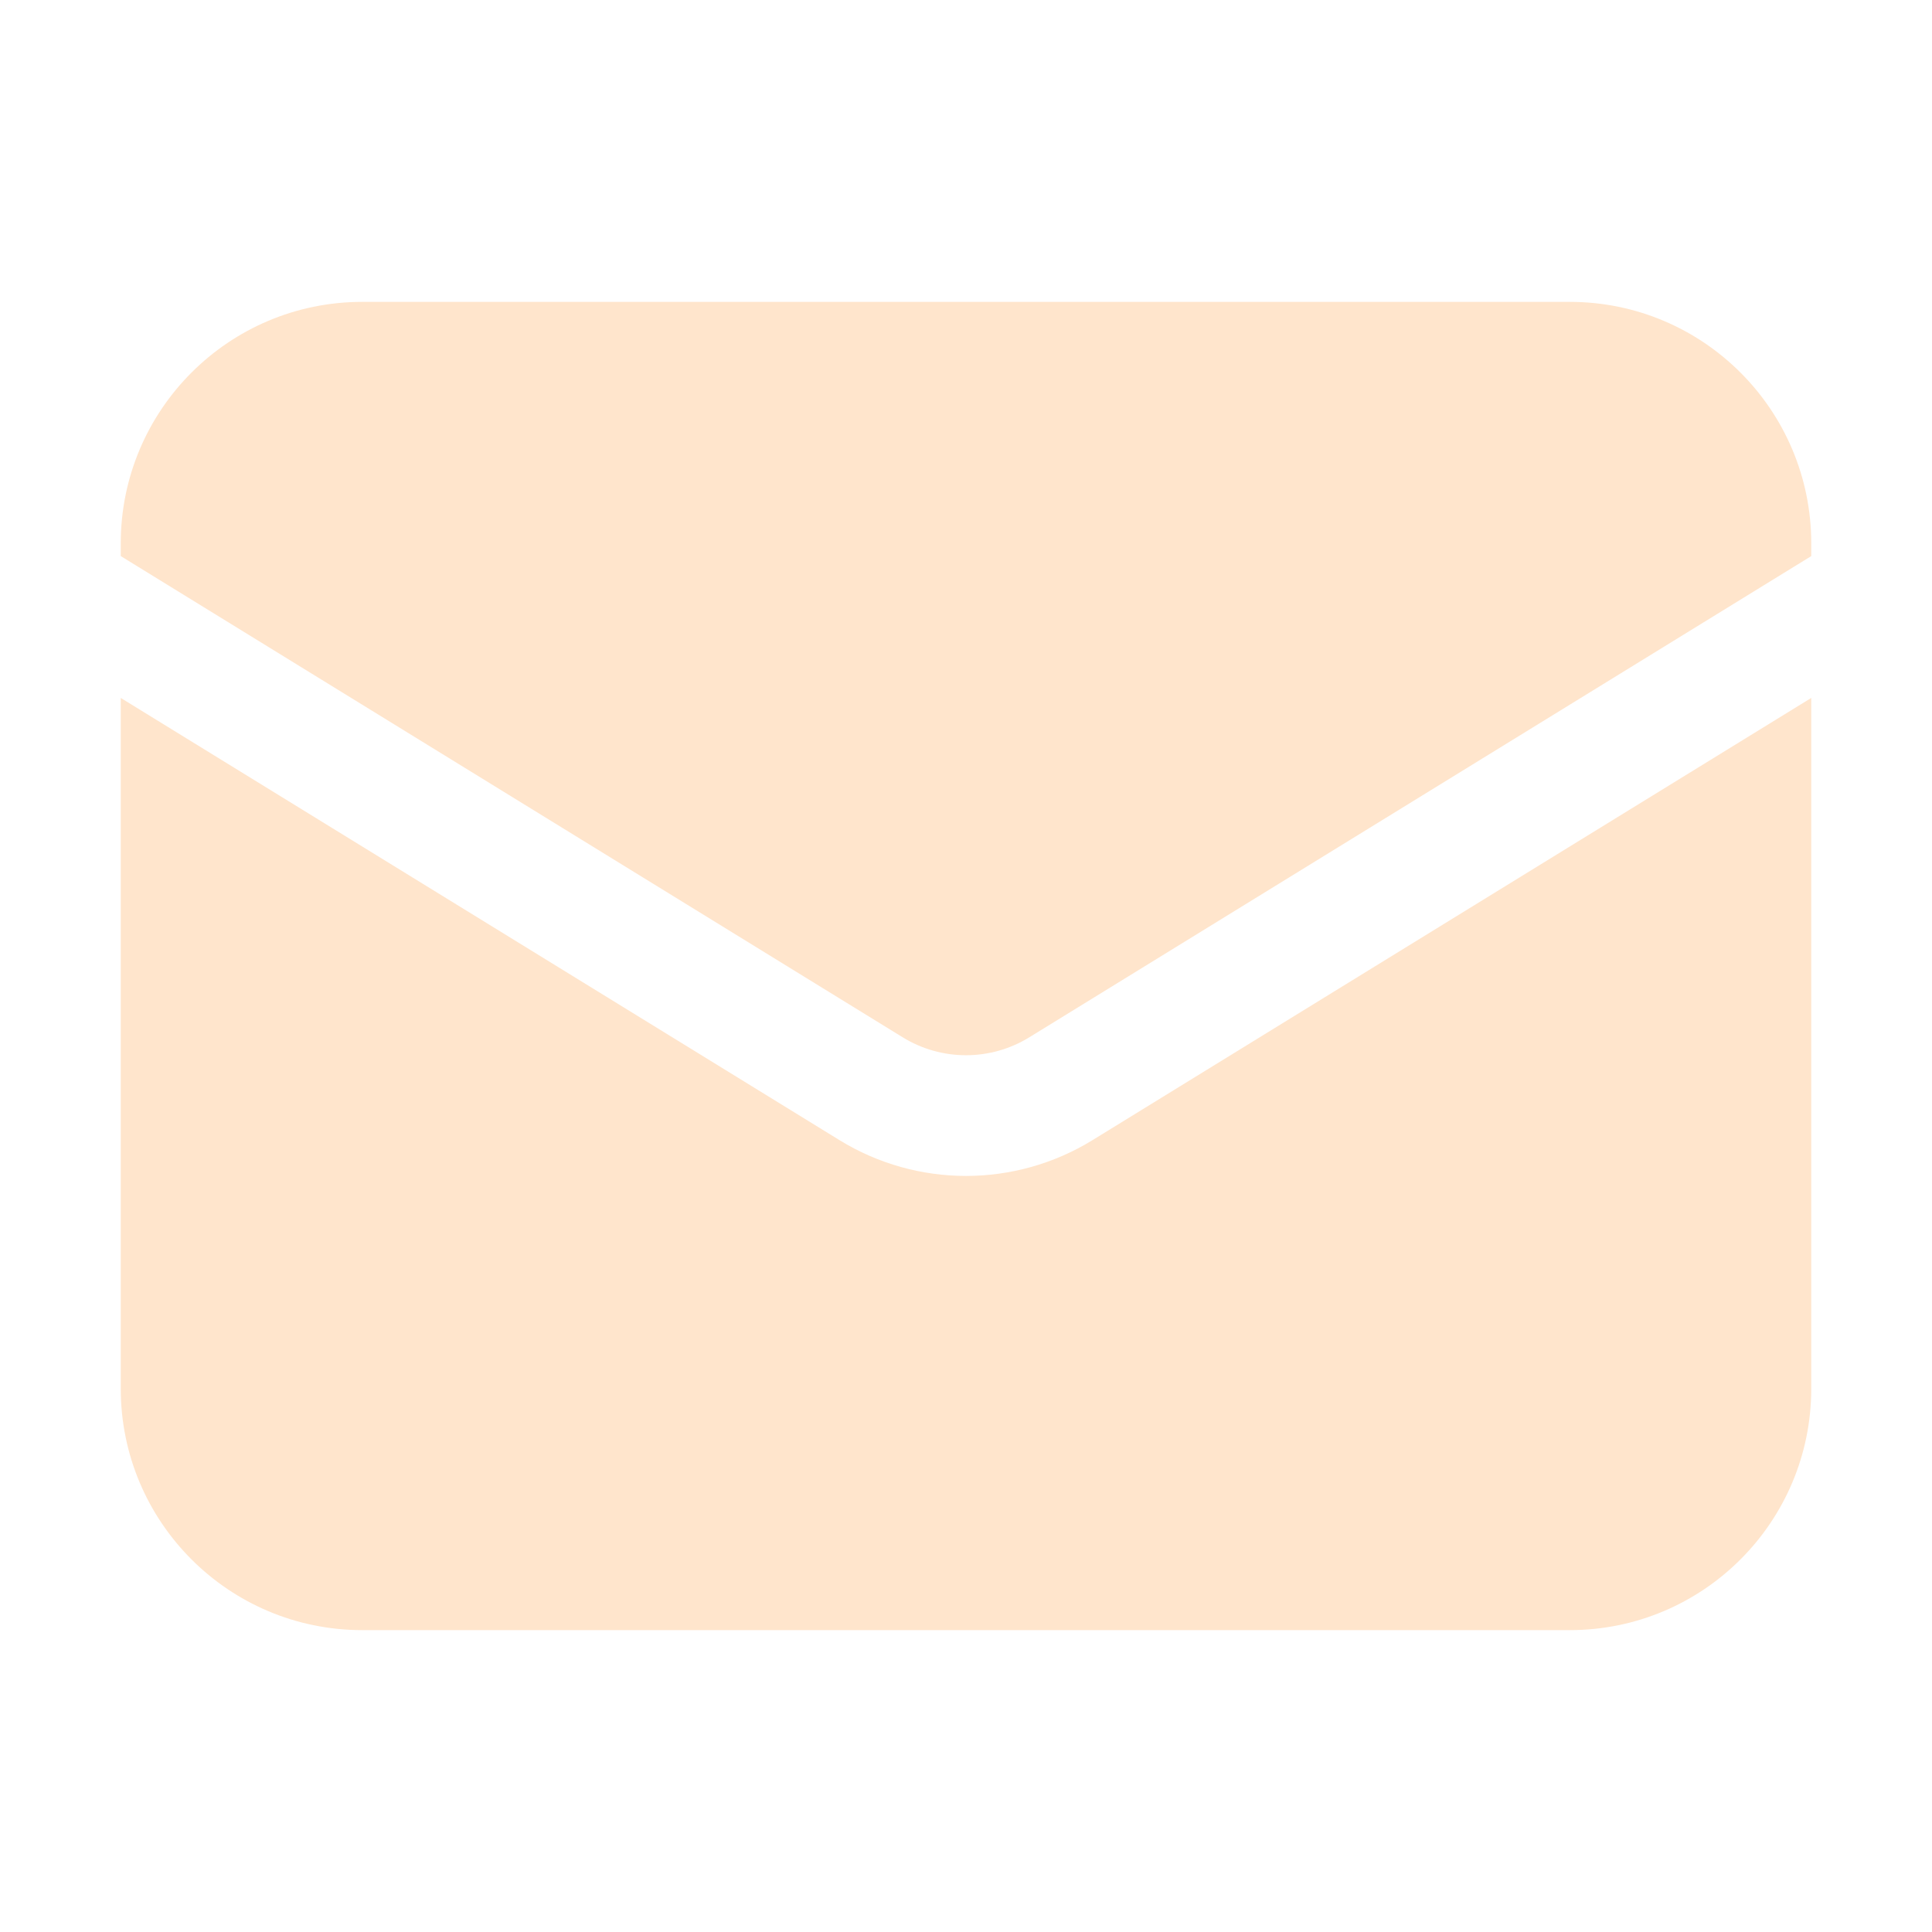
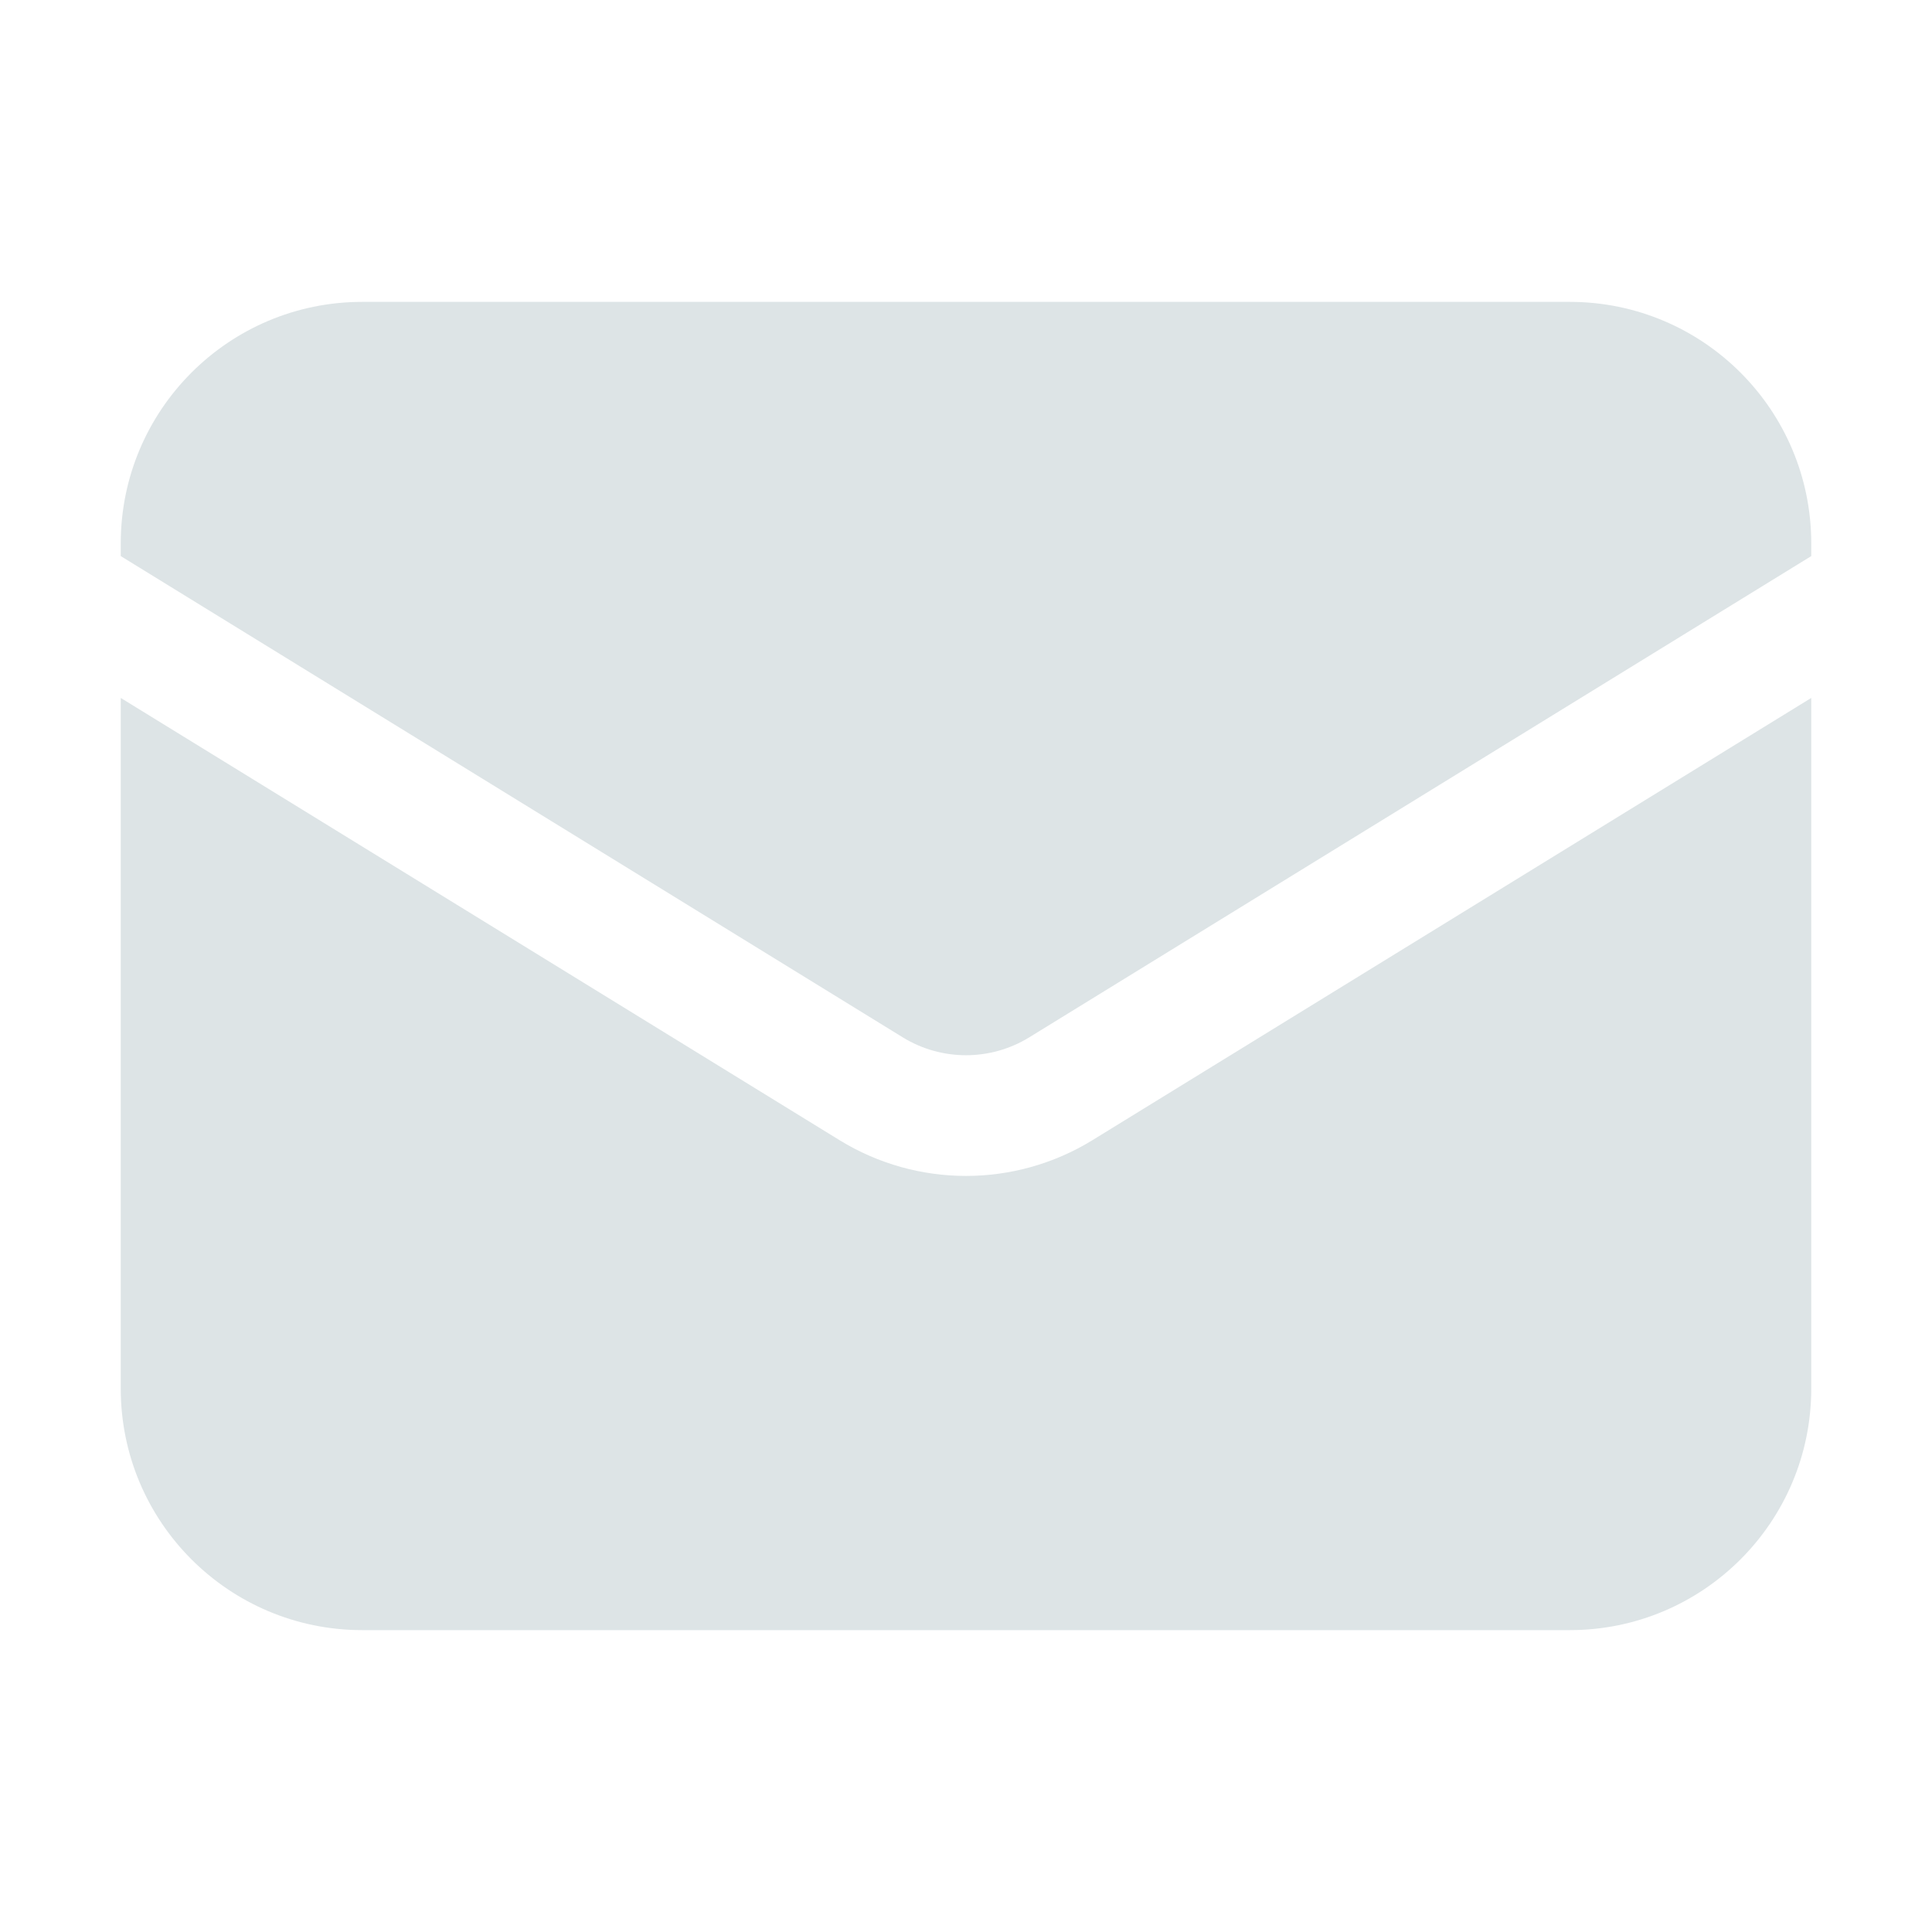
- <svg xmlns="http://www.w3.org/2000/svg" viewBox="0 0 24 24" fill="#ffe5cc" class="w-6 h-6">
+ <svg xmlns="http://www.w3.org/2000/svg" viewBox="0 0 24 24" fill="#dde4e6" class="w-6 h-6">
  <path d="M1.5 8.67v8.58a3 3 0 0 0 3 3h15a3 3 0 0 0 3-3V8.67l-8.928 5.493a3 3 0 0 1-3.144 0L1.5 8.67Z" />
  <path d="M22.5 6.908V6.75a3 3 0 0 0-3-3h-15a3 3 0 0 0-3 3v.158l9.714 5.978a1.5 1.5 0 0 0 1.572 0L22.5 6.908Z" />
</svg>
